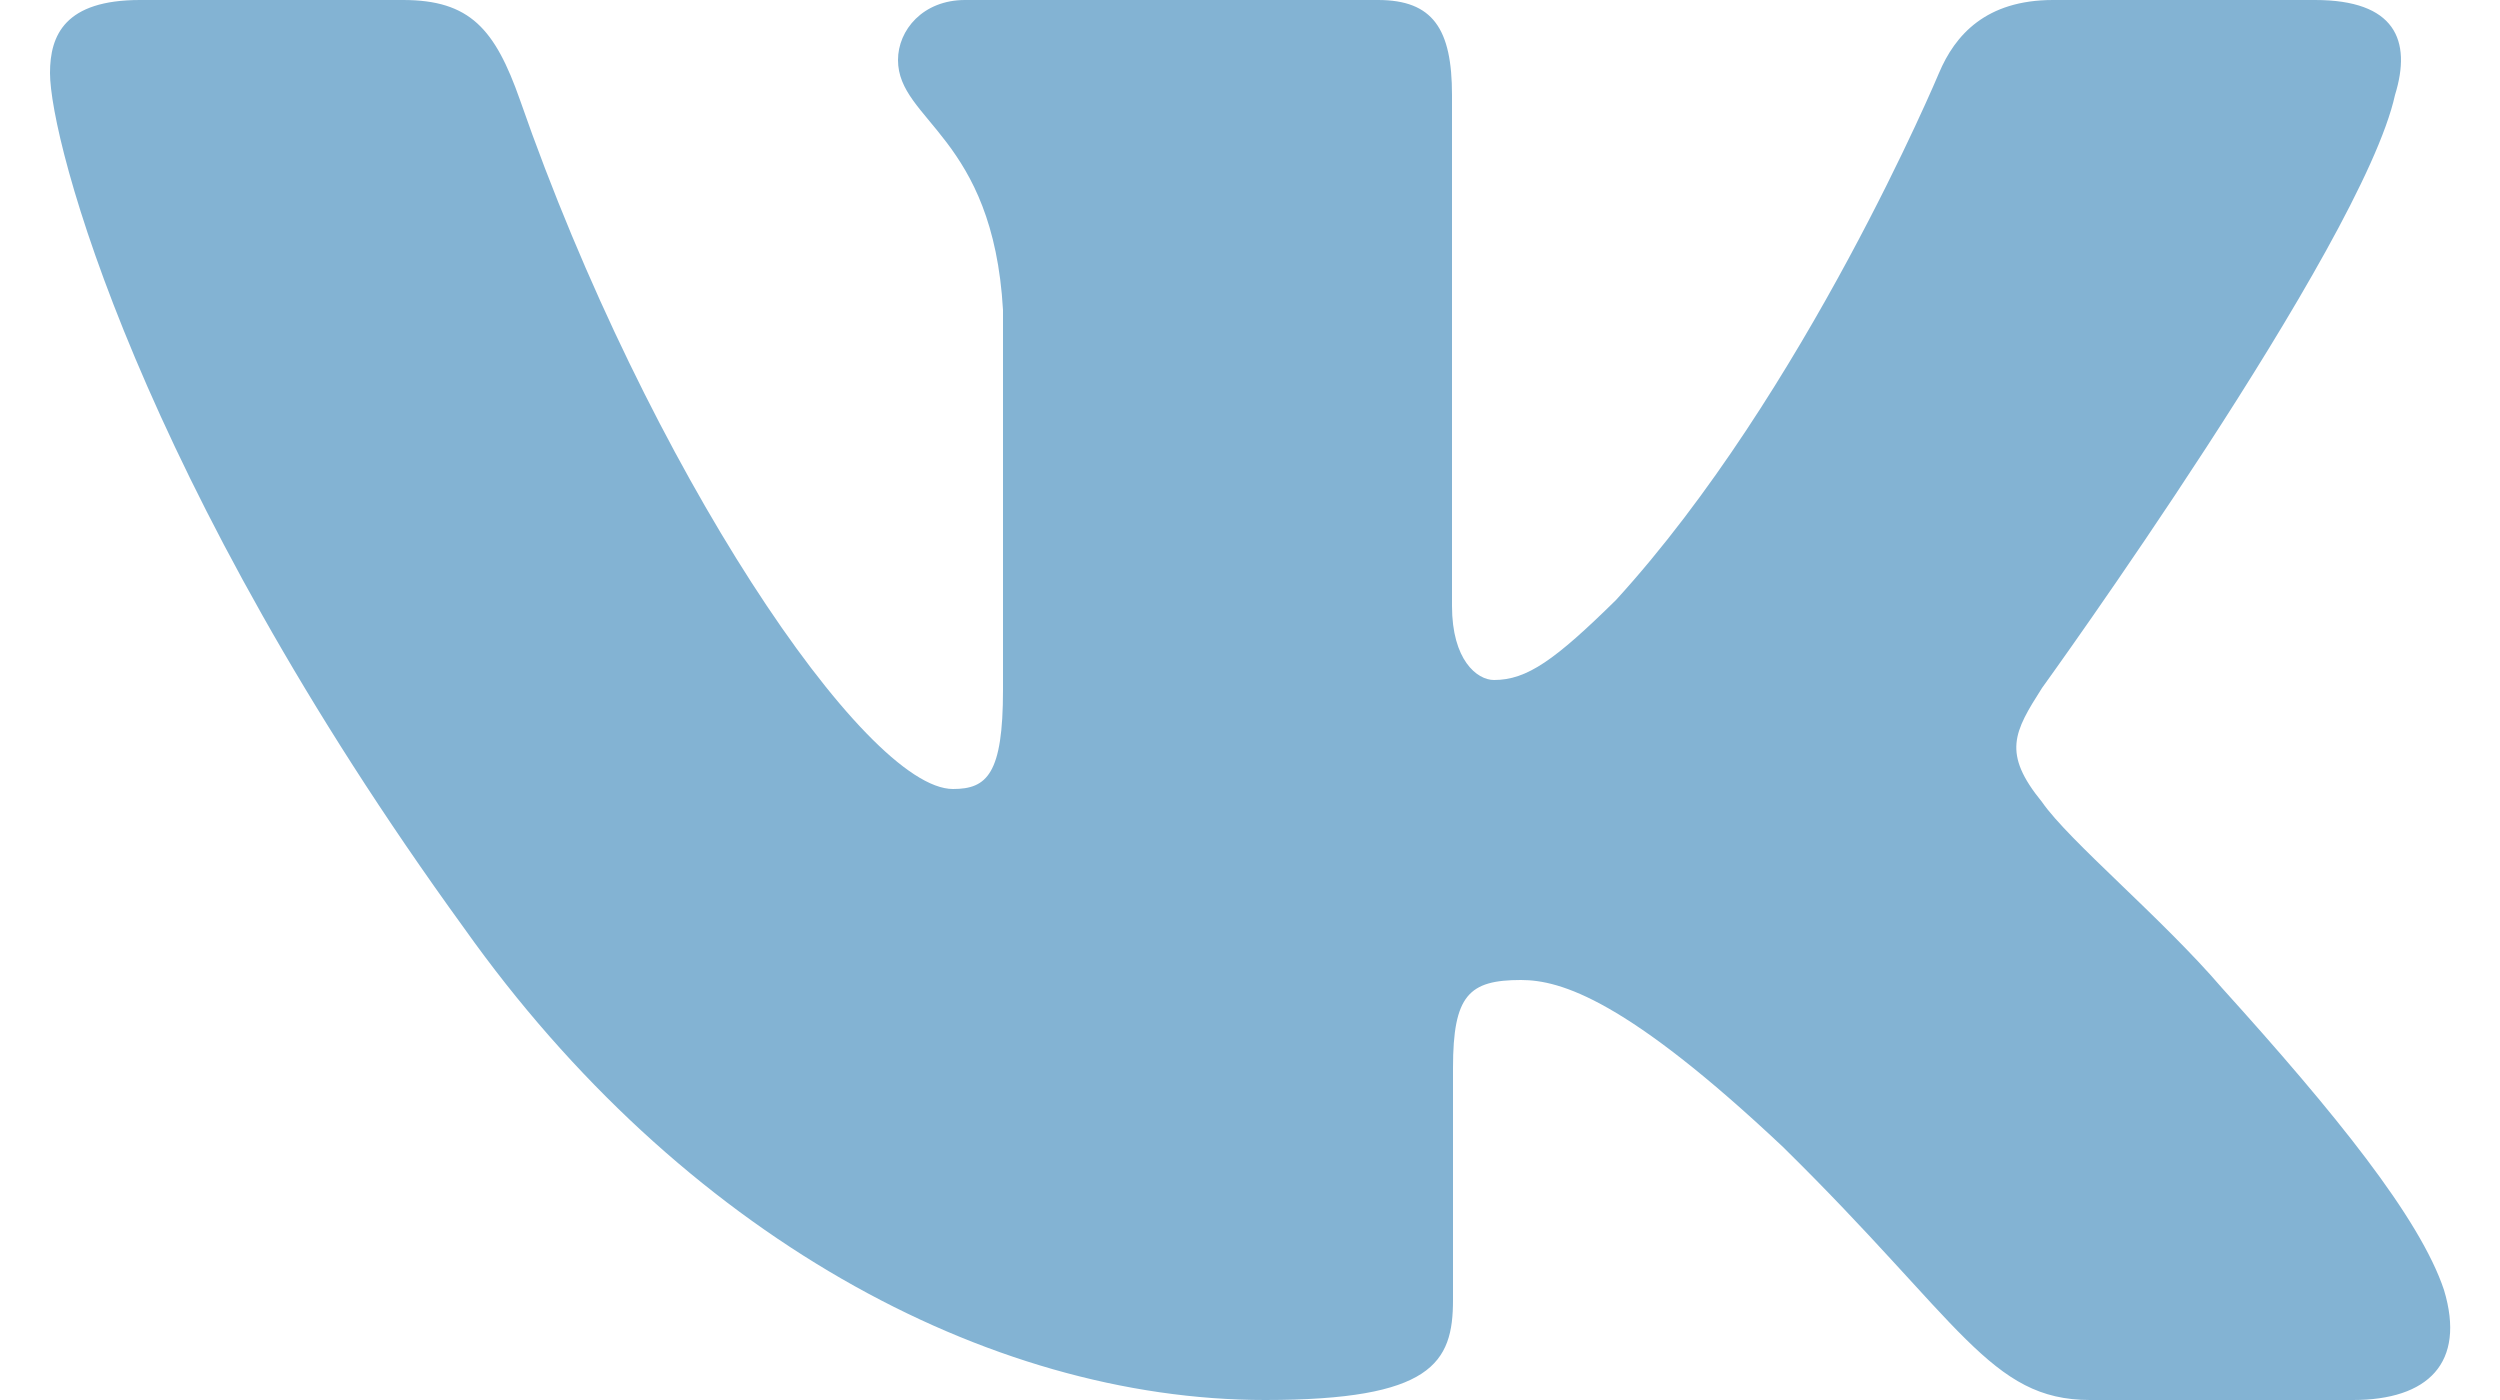
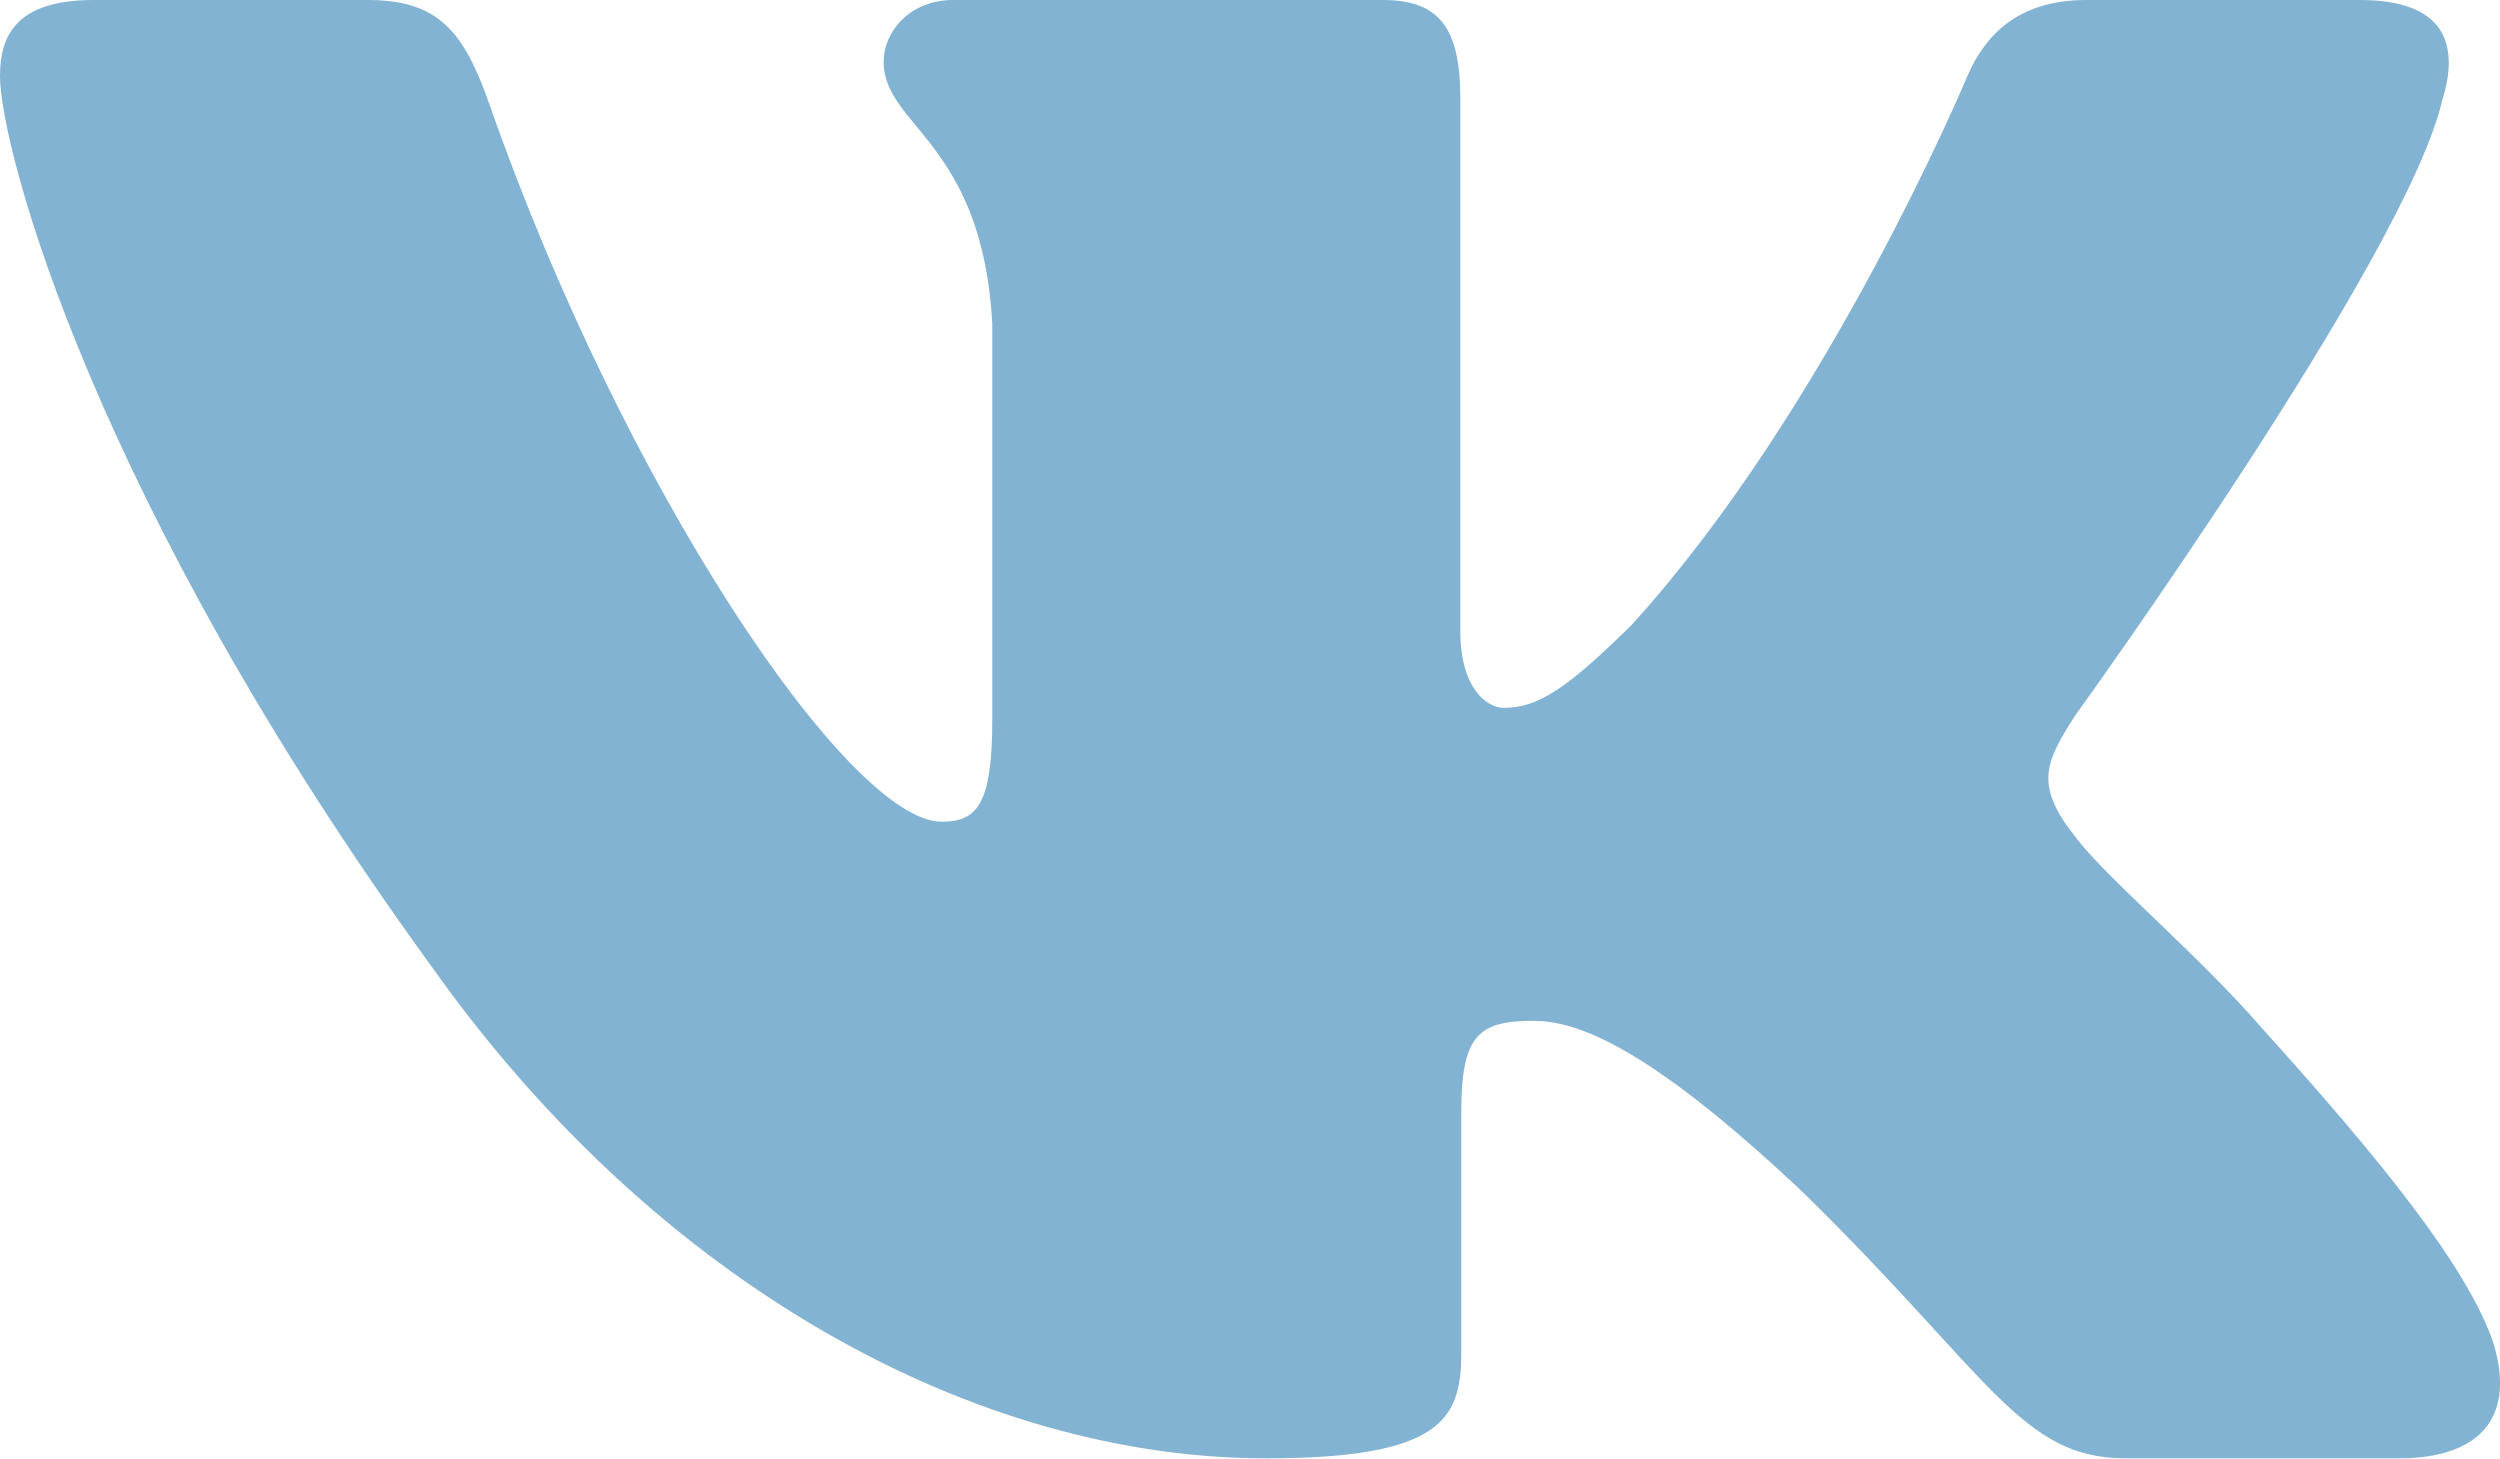
- <svg xmlns="http://www.w3.org/2000/svg" width="25" height="14" fill="none">
-   <path fill="#83B3D3" fill-rule="evenodd" d="M23.95.95c.17-.55 0-.95-.8-.95h-2.62c-.67 0-.98.35-1.14.73 0 0-1.34 3.2-3.23 5.27-.61.6-.89.8-1.22.8-.17 0-.42-.2-.42-.74V.95c0-.66-.19-.95-.74-.95H9.65c-.42 0-.67.3-.67.6 0 .61.95.76 1.05 2.5v3.8c0 .84-.16.99-.5.99-.88 0-3.05-3.21-4.33-6.89-.25-.71-.5-1-1.17-1H1.4C.65 0 .5.35.5.73c0 .68.89 4.07 4.14 8.55C6.81 12.34 9.87 14 12.65 14c1.67 0 1.88-.37 1.88-1v-2.32c0-.73.16-.88.68-.88.4 0 1.06.2 2.62 1.67C19.61 13.22 19.9 14 20.9 14h2.63c.75 0 1.13-.37.91-1.1-.24-.72-1.09-1.77-2.22-3.02-.6-.7-1.53-1.47-1.8-1.86-.4-.49-.28-.7 0-1.14 0 0 3.2-4.43 3.53-5.93Z" clip-rule="evenodd" />
+ <svg xmlns="http://www.w3.org/2000/svg" width="24" height="14" viewBox="0 0 24 14" fill="none">
+   <path fill-rule="evenodd" clip-rule="evenodd" d="M23.45 0.948C23.616 0.402 23.45 0 22.655 0H20.03C19.362 0 19.054 0.347 18.887 0.73C18.887 0.73 17.552 3.926 15.661 6.002C15.049 6.604 14.771 6.795 14.437 6.795C14.27 6.795 14.019 6.604 14.019 6.057V0.948C14.019 0.292 13.835 0 13.279 0H9.151C8.734 0 8.483 0.304 8.483 0.593C8.483 1.214 9.429 1.358 9.526 3.106V6.904C9.526 7.737 9.373 7.888 9.039 7.888C8.149 7.888 5.984 4.677 4.699 1.003C4.45 0.288 4.198 0 3.527 0H0.9C0.15 0 0 0.347 0 0.73C0 1.412 0.89 4.8 4.145 9.281C6.315 12.341 9.37 14 12.153 14C13.822 14 14.028 13.632 14.028 12.997V10.684C14.028 9.947 14.186 9.8 14.715 9.8C15.105 9.8 15.772 9.992 17.33 11.467C19.11 13.216 19.403 14 20.405 14H23.03C23.78 14 24.156 13.632 23.94 12.904C23.702 12.18 22.852 11.129 21.725 9.882C21.113 9.172 20.195 8.407 19.916 8.024C19.527 7.533 19.638 7.314 19.916 6.877C19.916 6.877 23.116 2.451 23.449 0.948H23.45Z" fill="#83B3D3" />
</svg>
